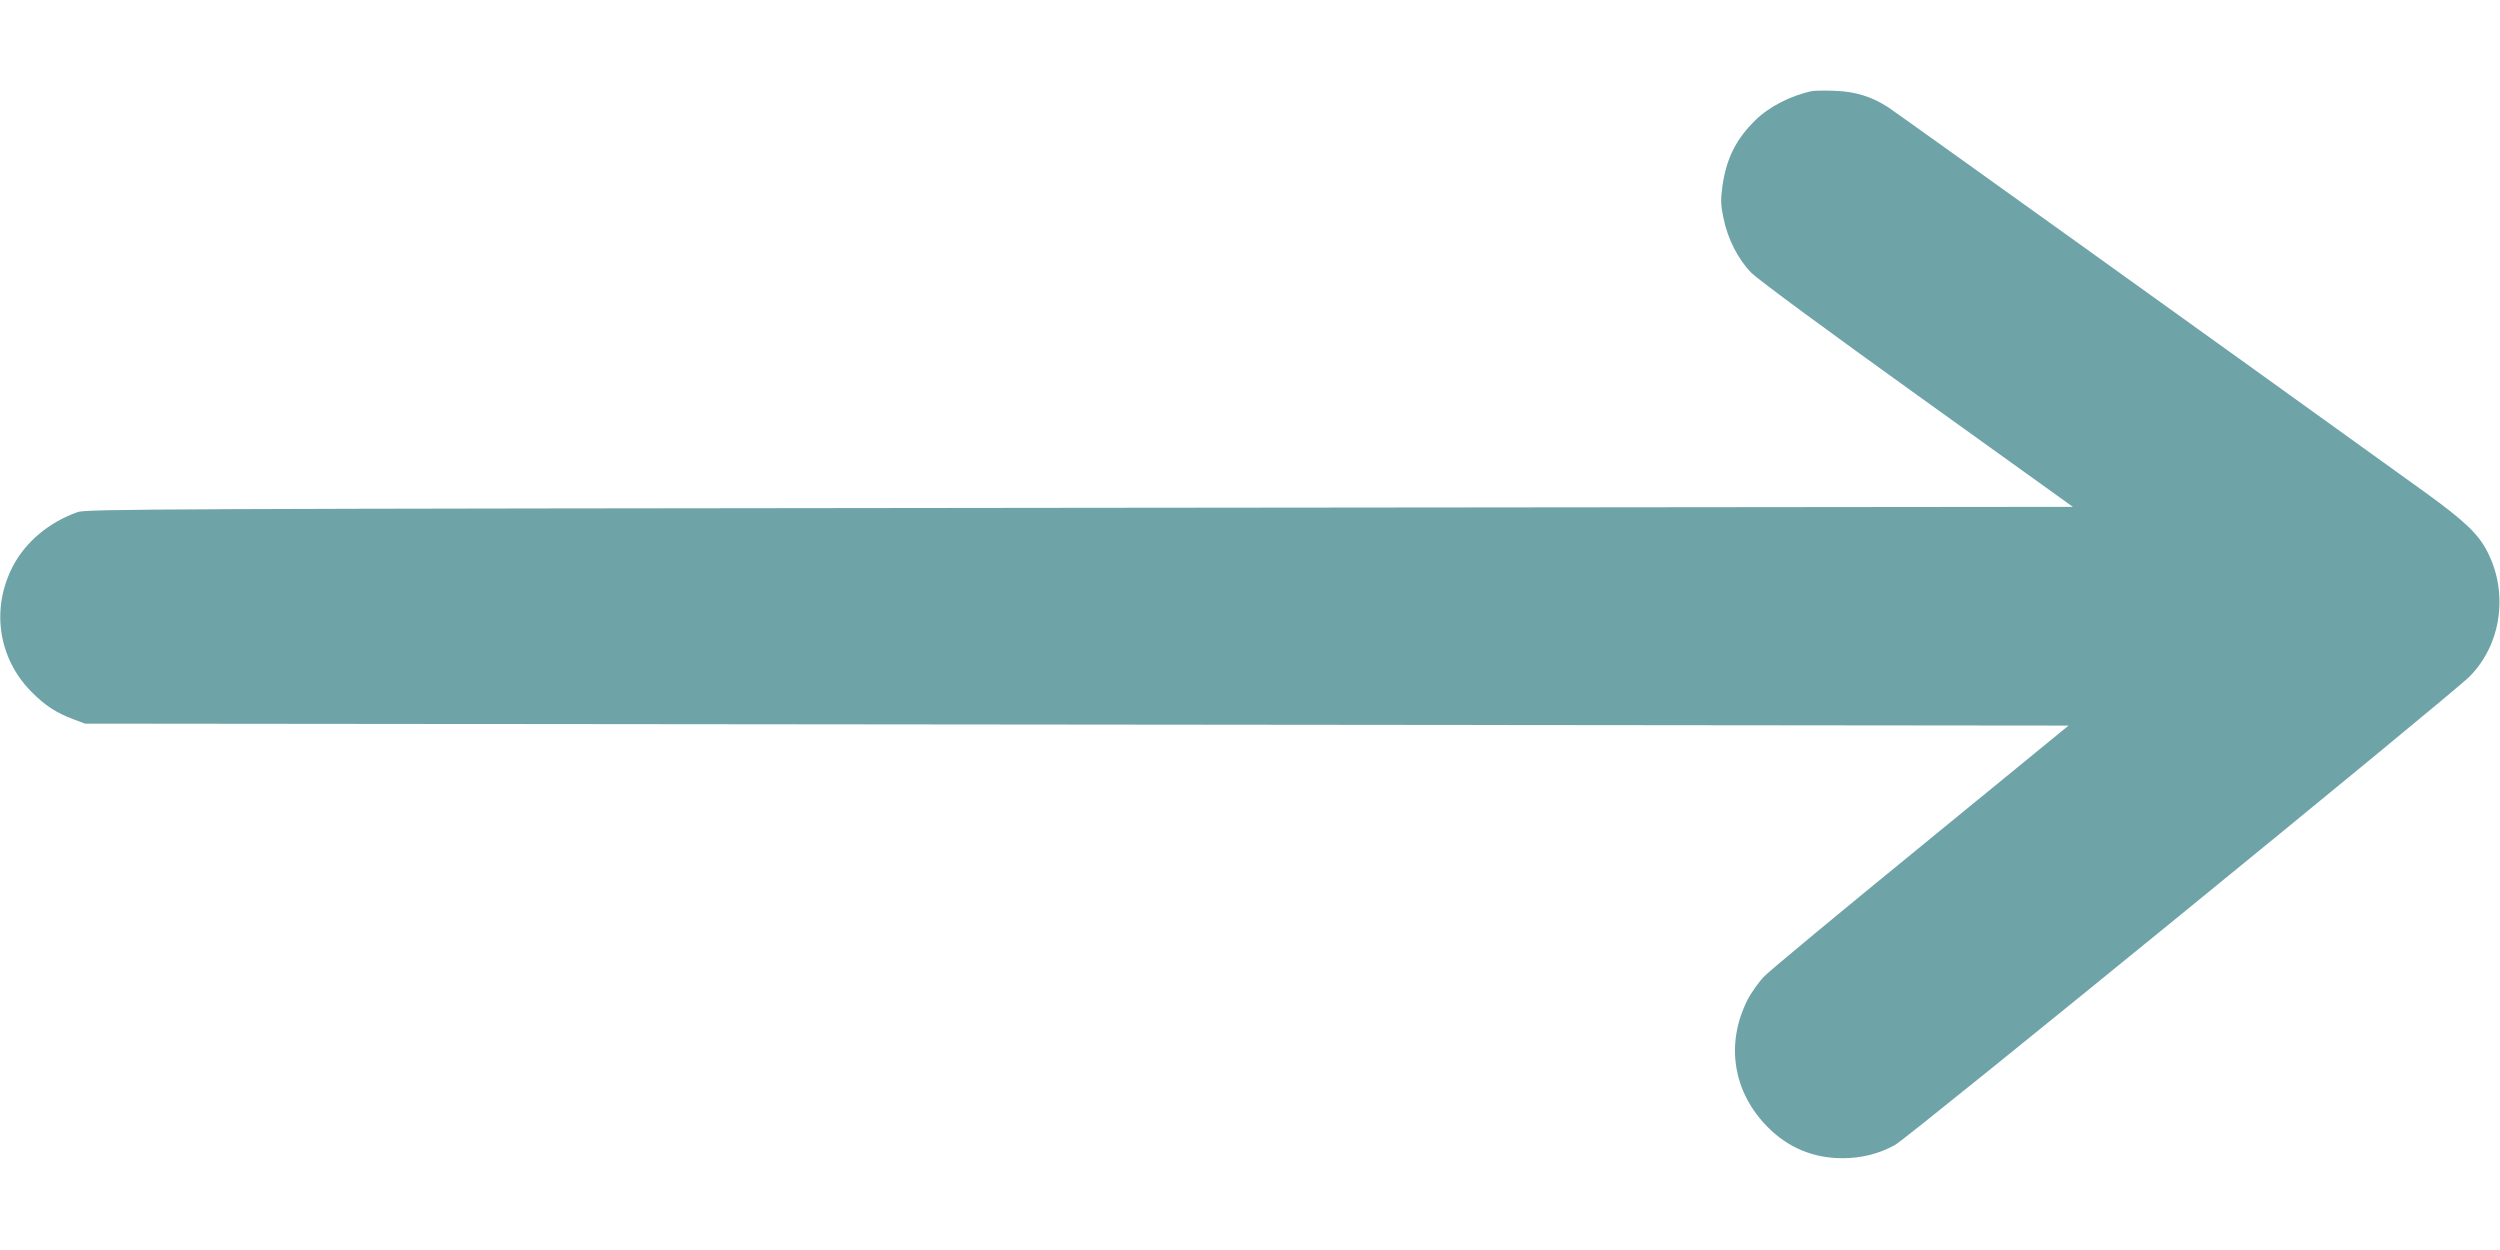
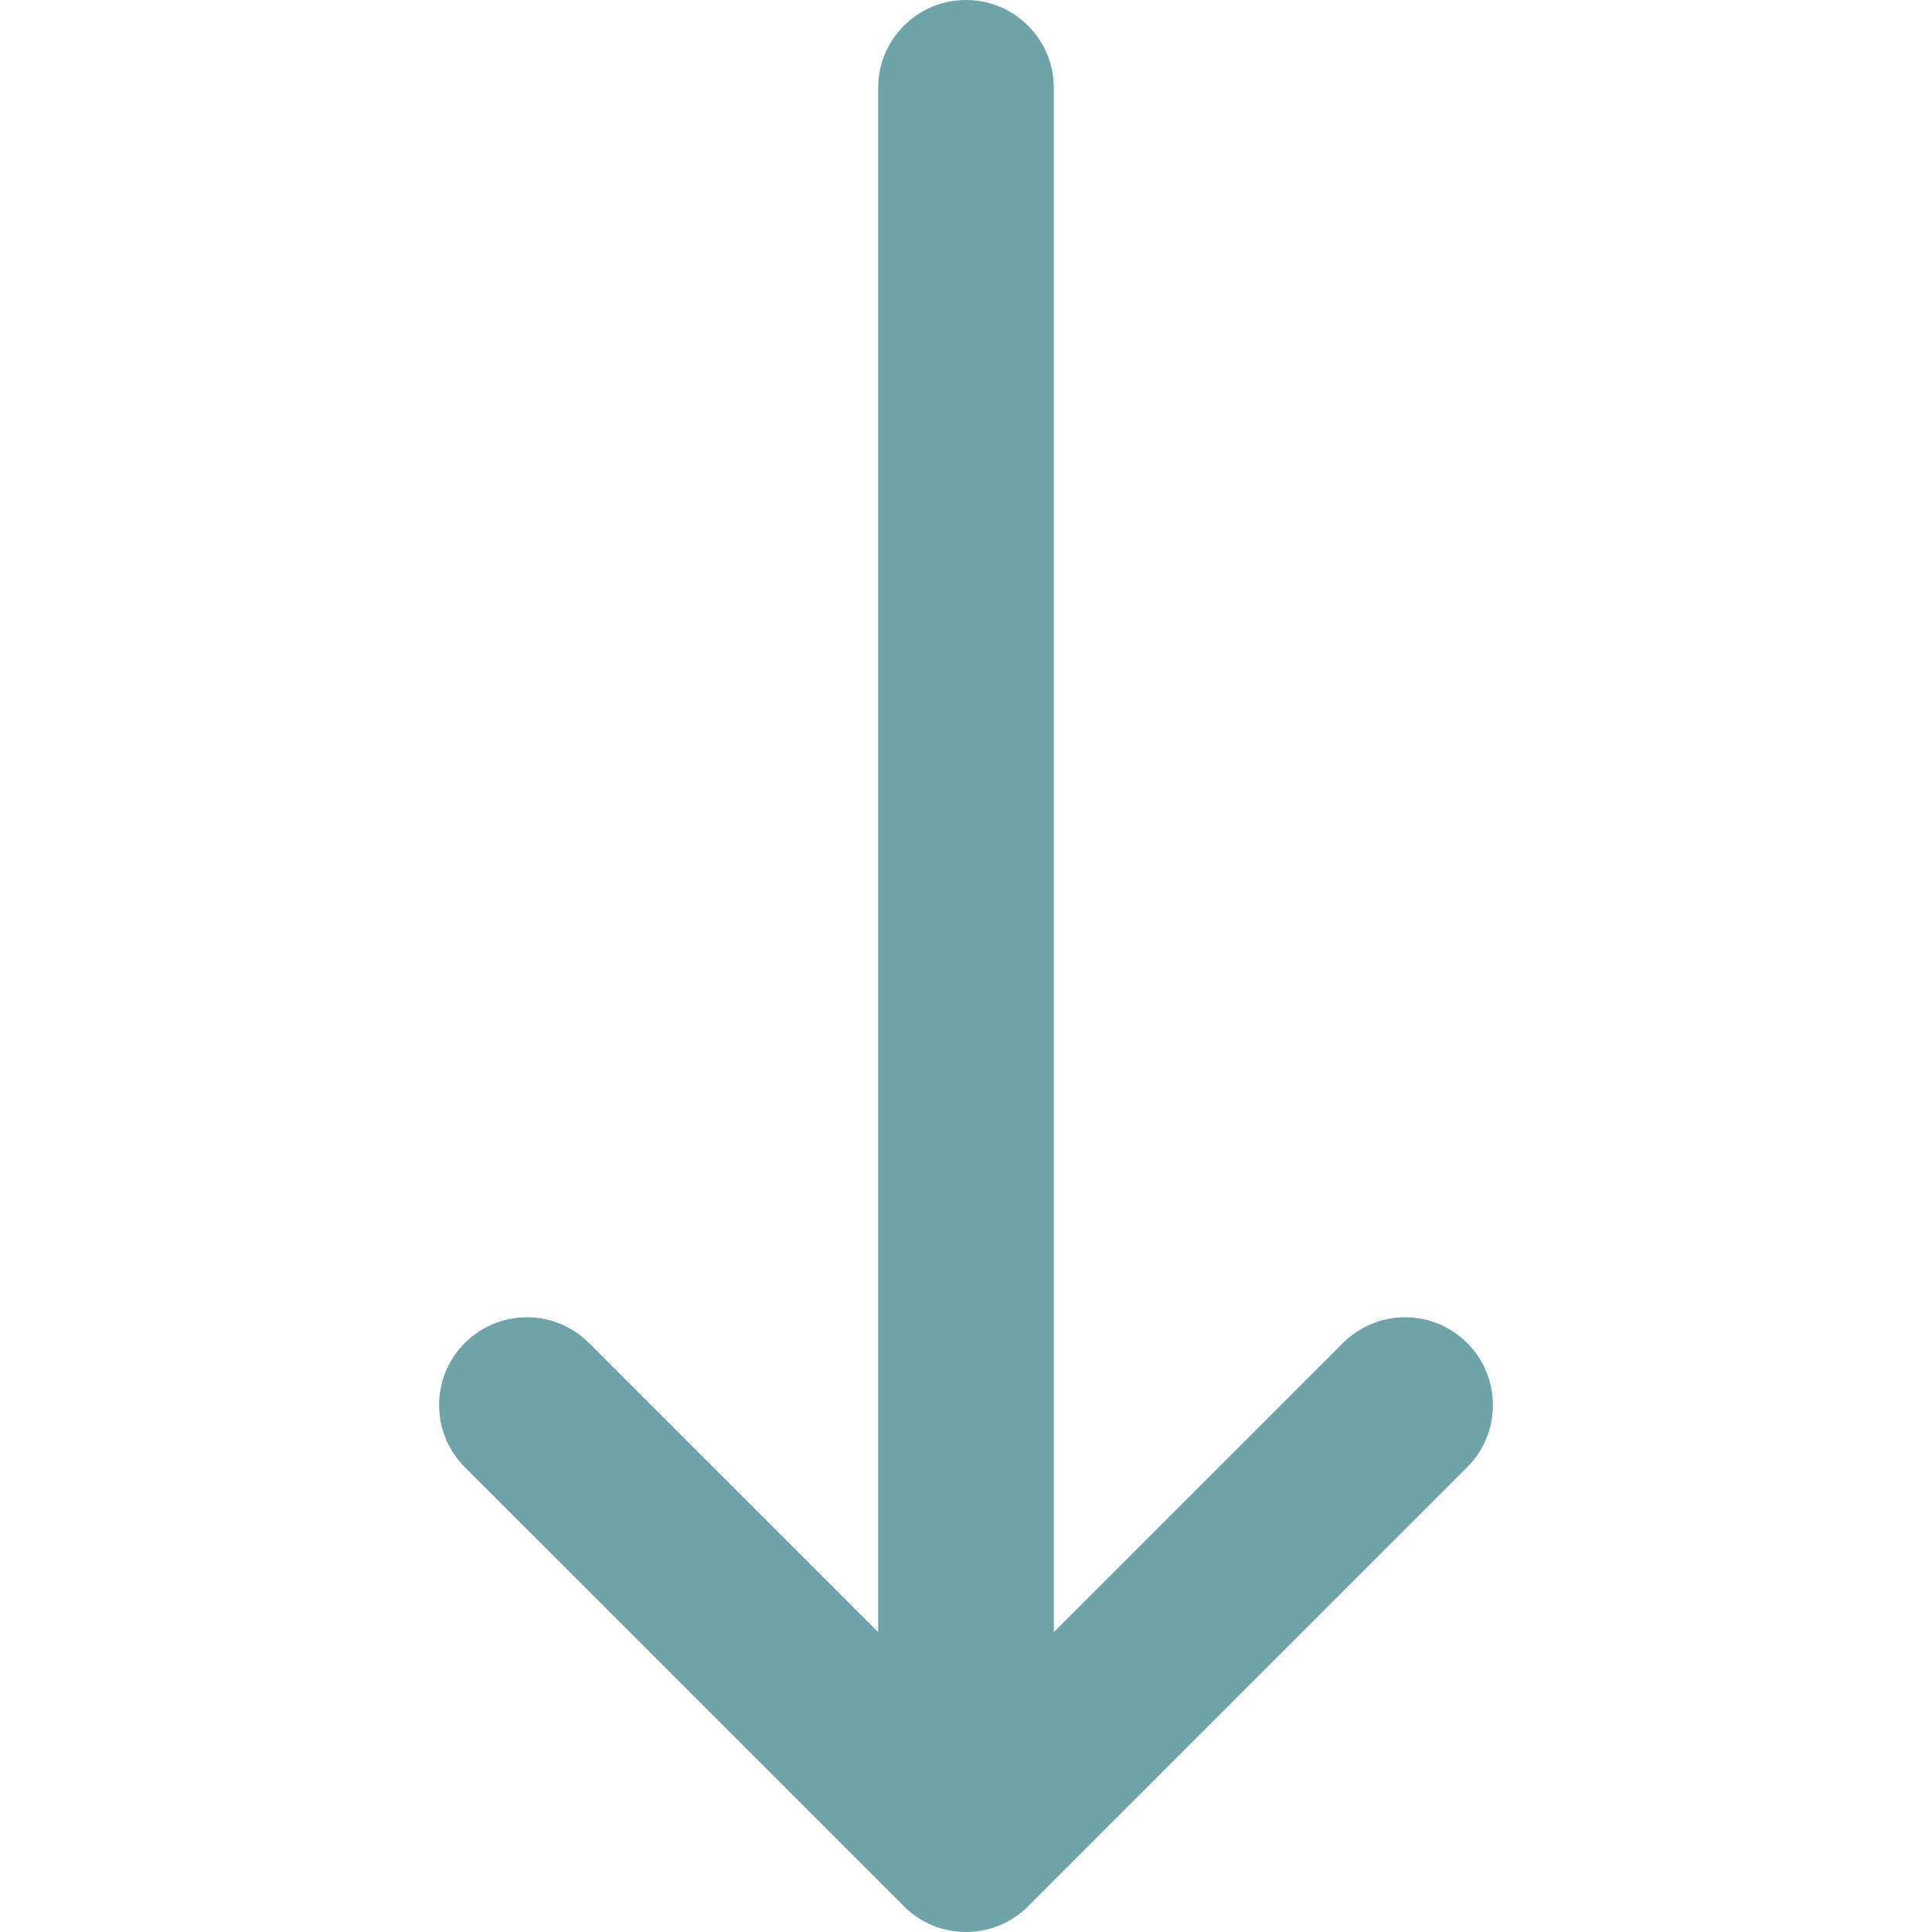
- <svg xmlns="http://www.w3.org/2000/svg" version="1.0" width="1280pt" height="640pt" viewBox="0 0 1280 640" preserveAspectRatio="xMidYMid meet">
-   <g transform="translate(0,640) scale(0.1,-0.1)" fill="#6EA3A8" stroke="none">
-     <path d="M9280 5934 c-106 -21 -223 -80 -293 -150 -99 -97 -148 -196 -168 -336 -10 -72 -9 -97 5 -164 22 -108 75 -212 144 -282 33 -33 391 -297 851 -627 l794 -570 -5084 -5 c-4763 -5 -5087 -6 -5132 -22 -146 -52 -265 -152 -330 -275 -114 -217 -77 -472 93 -644 70 -71 126 -108 217 -142 l58 -22 5078 -5 5078 -5 -752 -615 c-414 -338 -776 -638 -804 -667 -29 -29 -68 -84 -89 -125 -112 -224 -73 -470 105 -649 104 -105 233 -159 382 -159 99 0 186 22 270 68 70 39 2847 2303 2942 2399 160 162 199 422 93 633 -46 94 -119 163 -324 311 -1086 782 -2701 1940 -2747 1970 -83 54 -166 80 -272 84 -49 2 -101 1 -115 -1z" />
-   </g>
+ <svg xmlns="http://www.w3.org/2000/svg" fill="#6EA3A8" height="800px" width="800px" version="1.1" id="Layer_1" viewBox="0 0 330 330" xml:space="preserve">
+   <path id="XMLID_30_" d="M154.394,325.606C157.322,328.535,161.161,330,165,330s7.678-1.465,10.607-4.394l75-75  c5.858-5.857,5.858-15.355,0-21.213c-5.858-5.857-15.356-5.857-21.213,0L180,278.787V15c0-8.284-6.716-15-15-15  c-8.284,0-15,6.716-15,15v263.787l-49.394-49.394c-5.858-5.857-15.355-5.857-21.213,0c-5.858,5.857-5.858,15.355,0,21.213  L154.394,325.606z" />
</svg>
